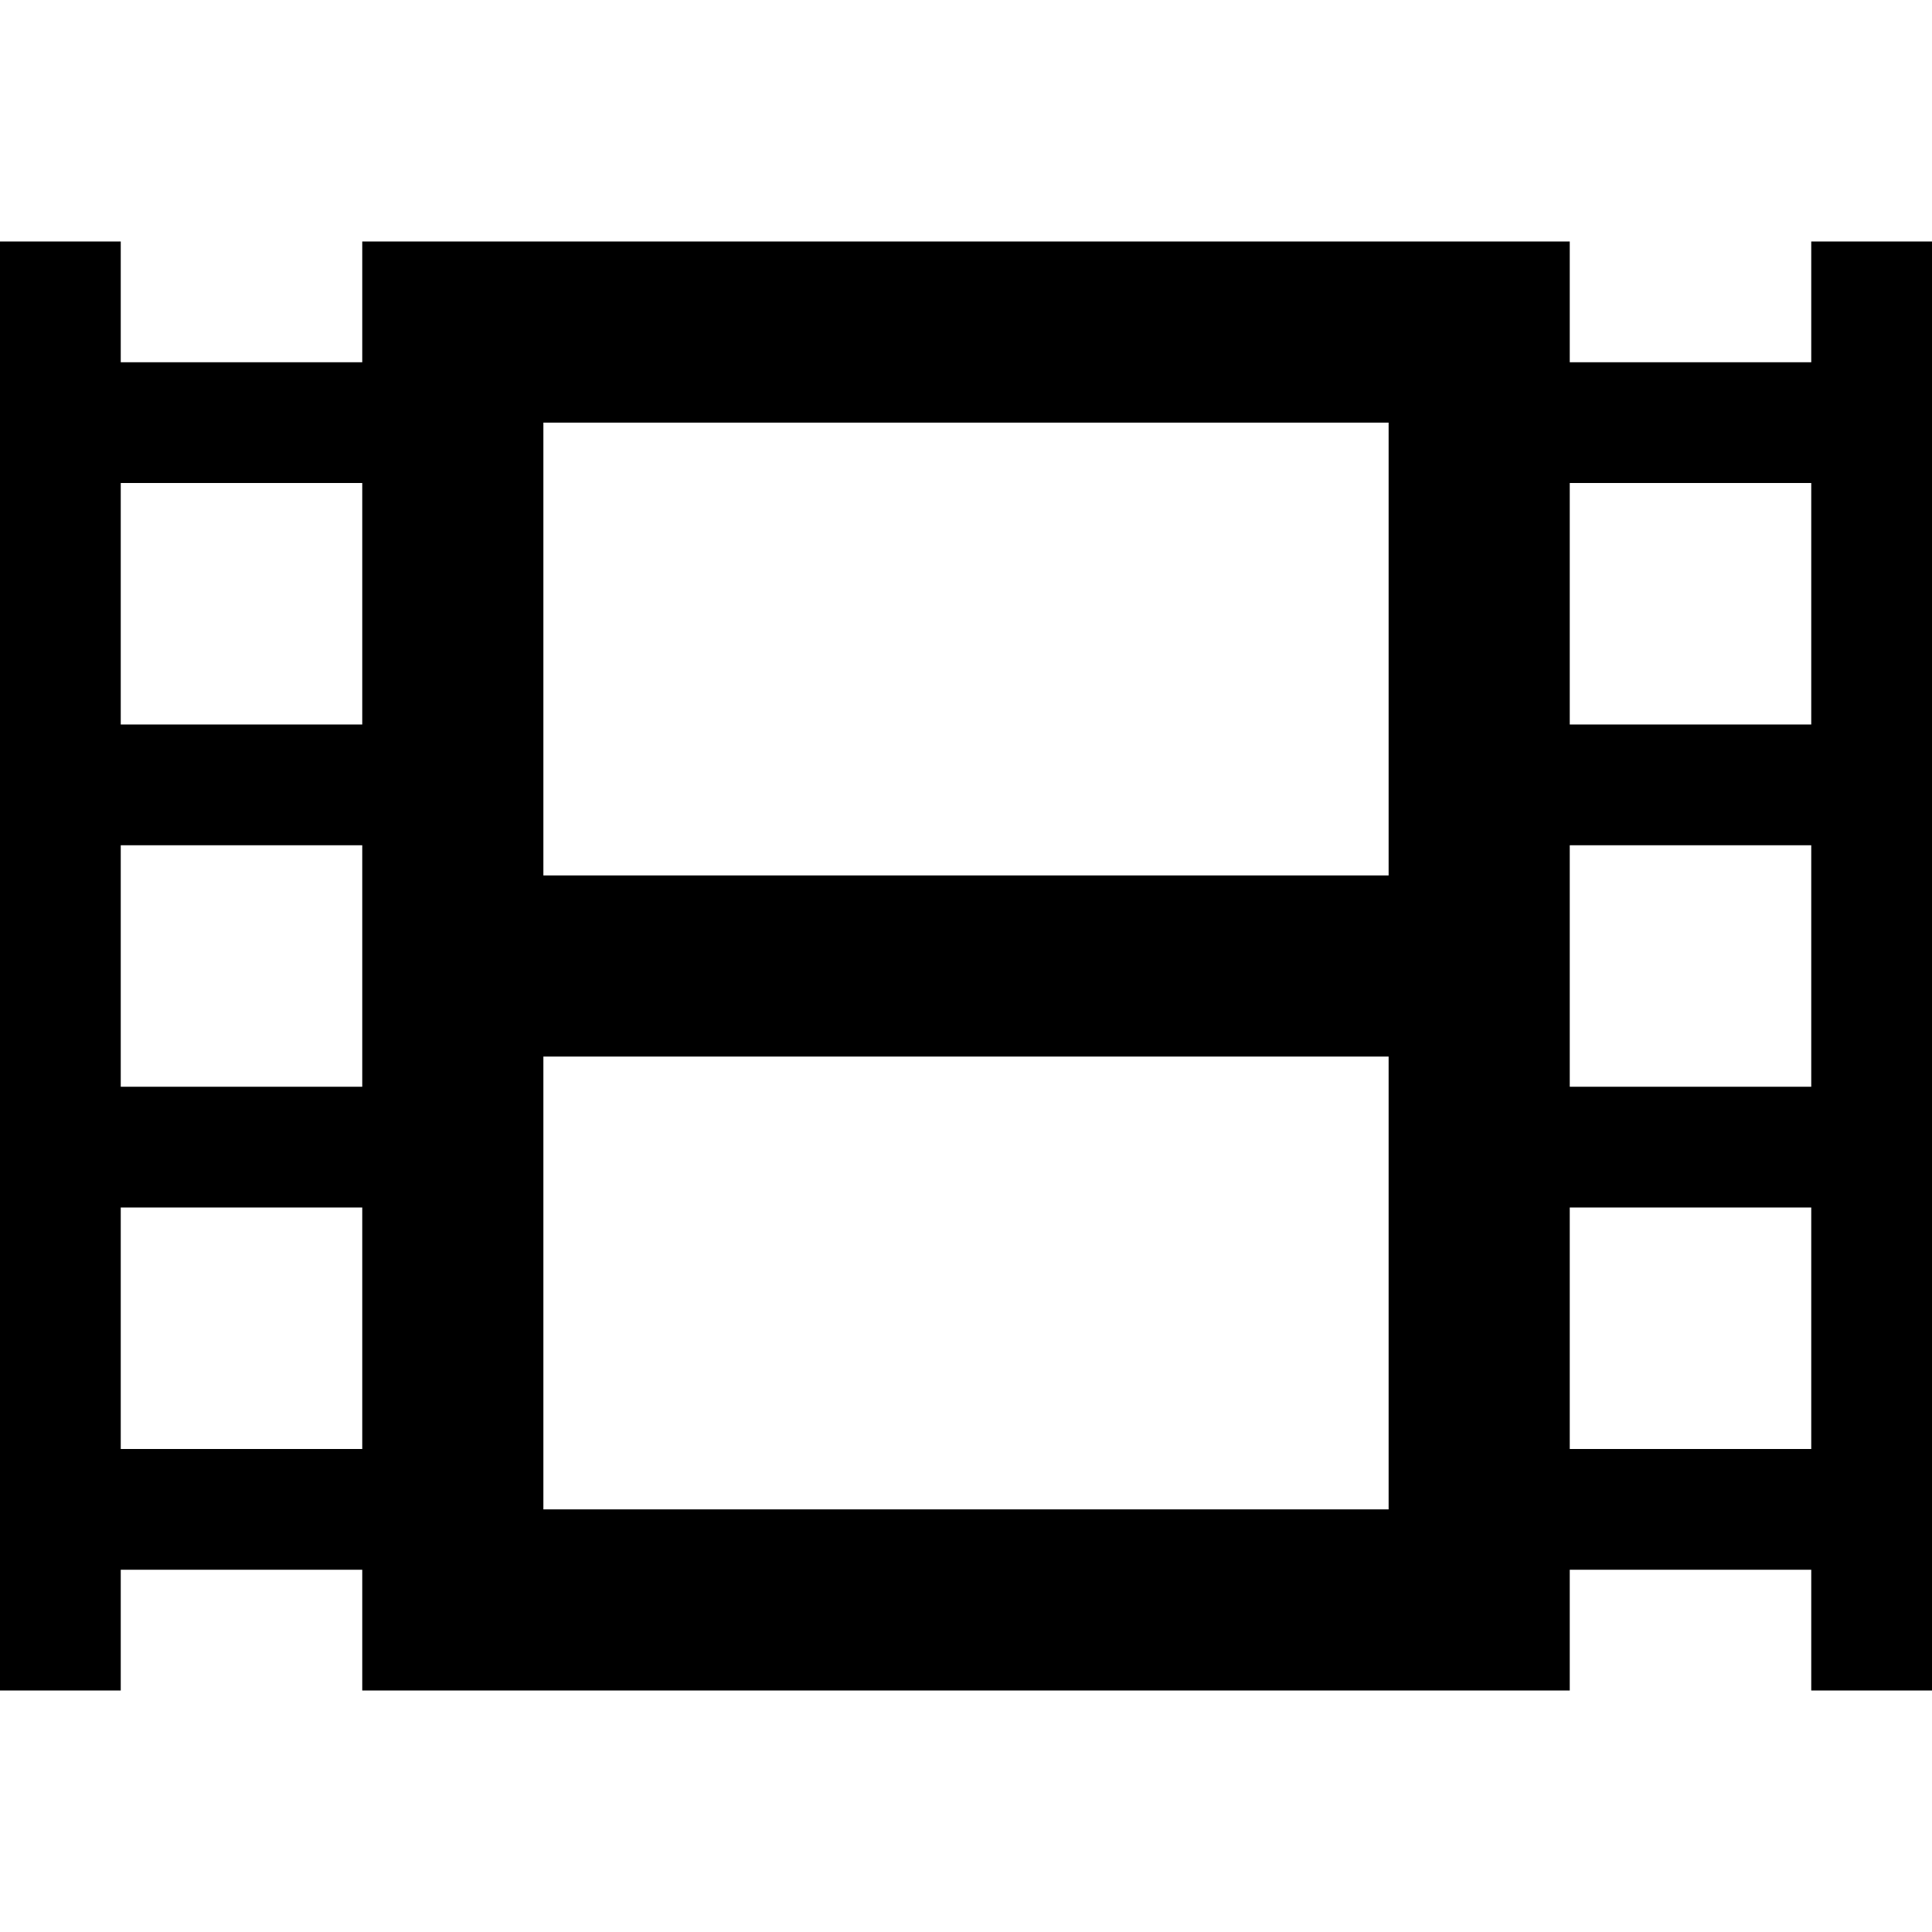
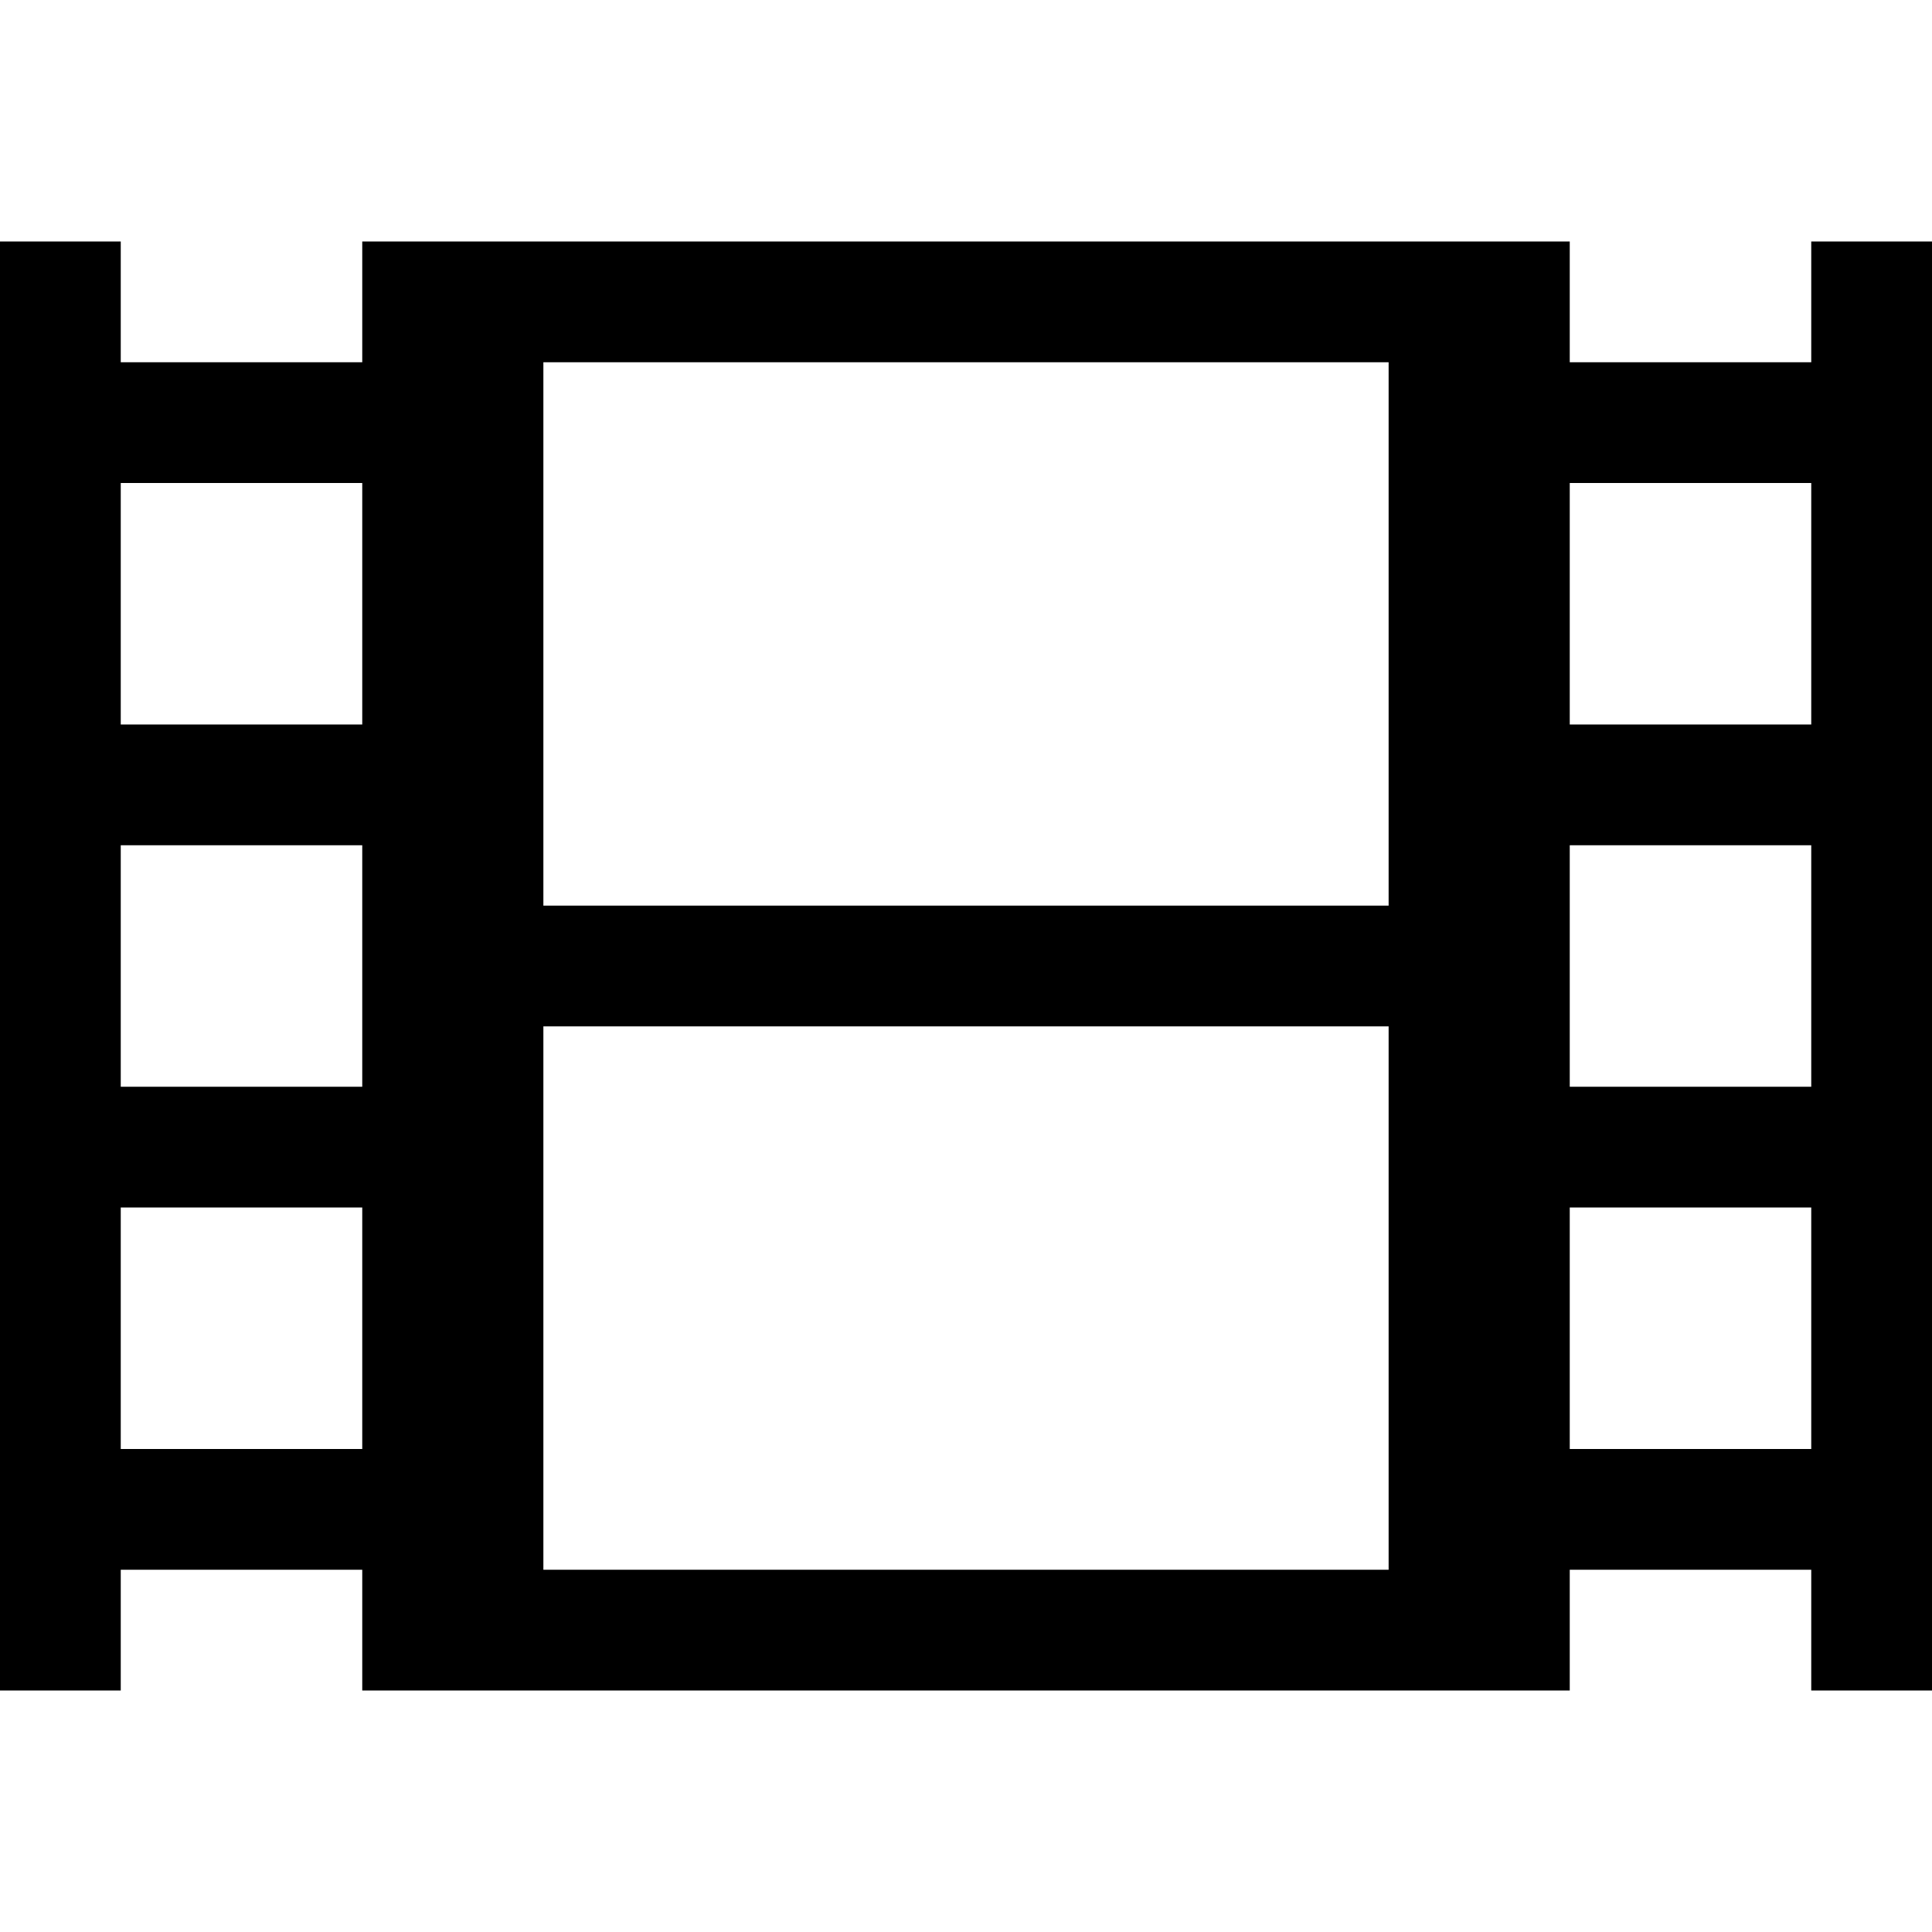
<svg xmlns="http://www.w3.org/2000/svg" version="1.2" baseProfile="tiny" id="レイヤー_1" x="0px" y="0px" viewBox="0 0 512 512" xml:space="preserve">
-   <path d="M480,64v32h-64V64H96v32H32V64H0v384h32v-32h64v32h320v-32h64v32h32V64H480z M96,128v64H32v-64H96z M96,224v64H32v-64H96z   M32,384v-64h64v64H32z M368,112v120H144V112H368z M144,400V280h224v120H144z M480,128v64h-64v-64H480z M480,224v64h-64v-64H480z   M416,384v-64h64v64H416z" />
+   <path d="M480,64v32h-64V64H96v32H32V64H0v384h32v-32h64v32h320v-32h64v32h32V64H480z M96,128v64H32v-64H96z M96,224v64H32v-64H96z   M32,384v-64h64v64H32z M368,96v144H144V96H368z M144,416V272h224v144H144z M480,128v64h-64v-64H480z M480,224v64h-64v-64H480z   M416,384v-64h64v64H416z" />
</svg>
